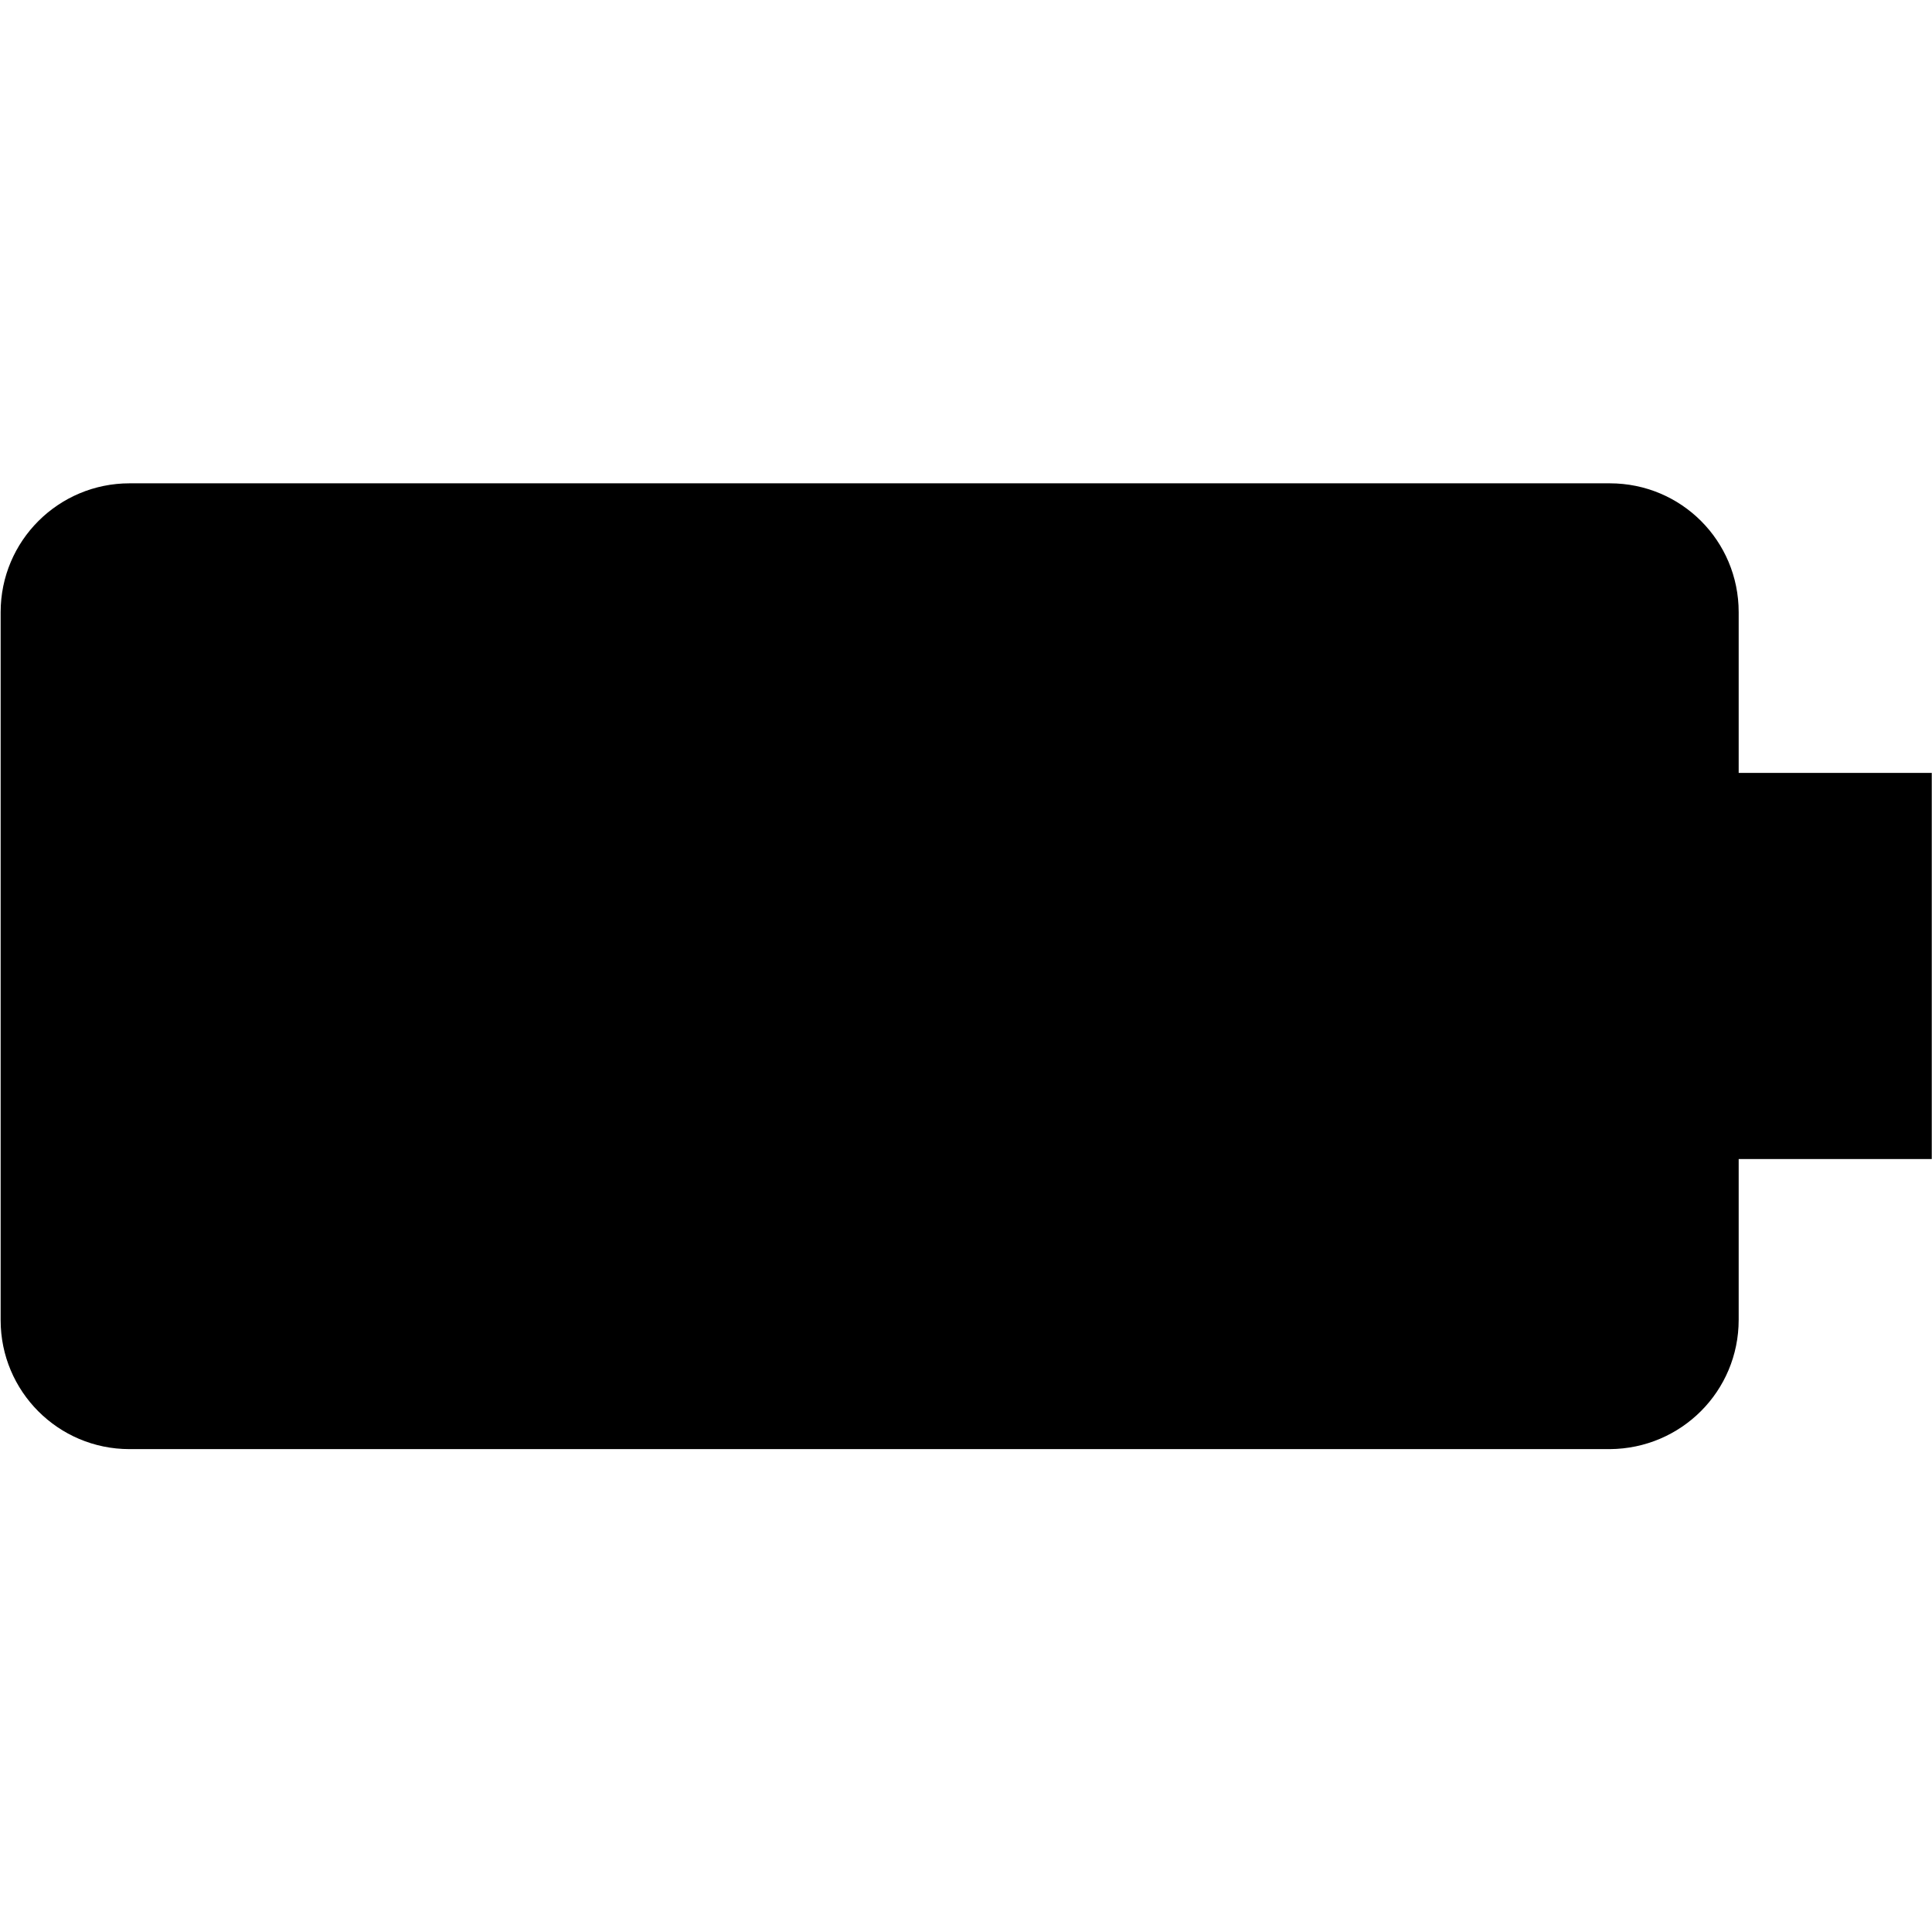
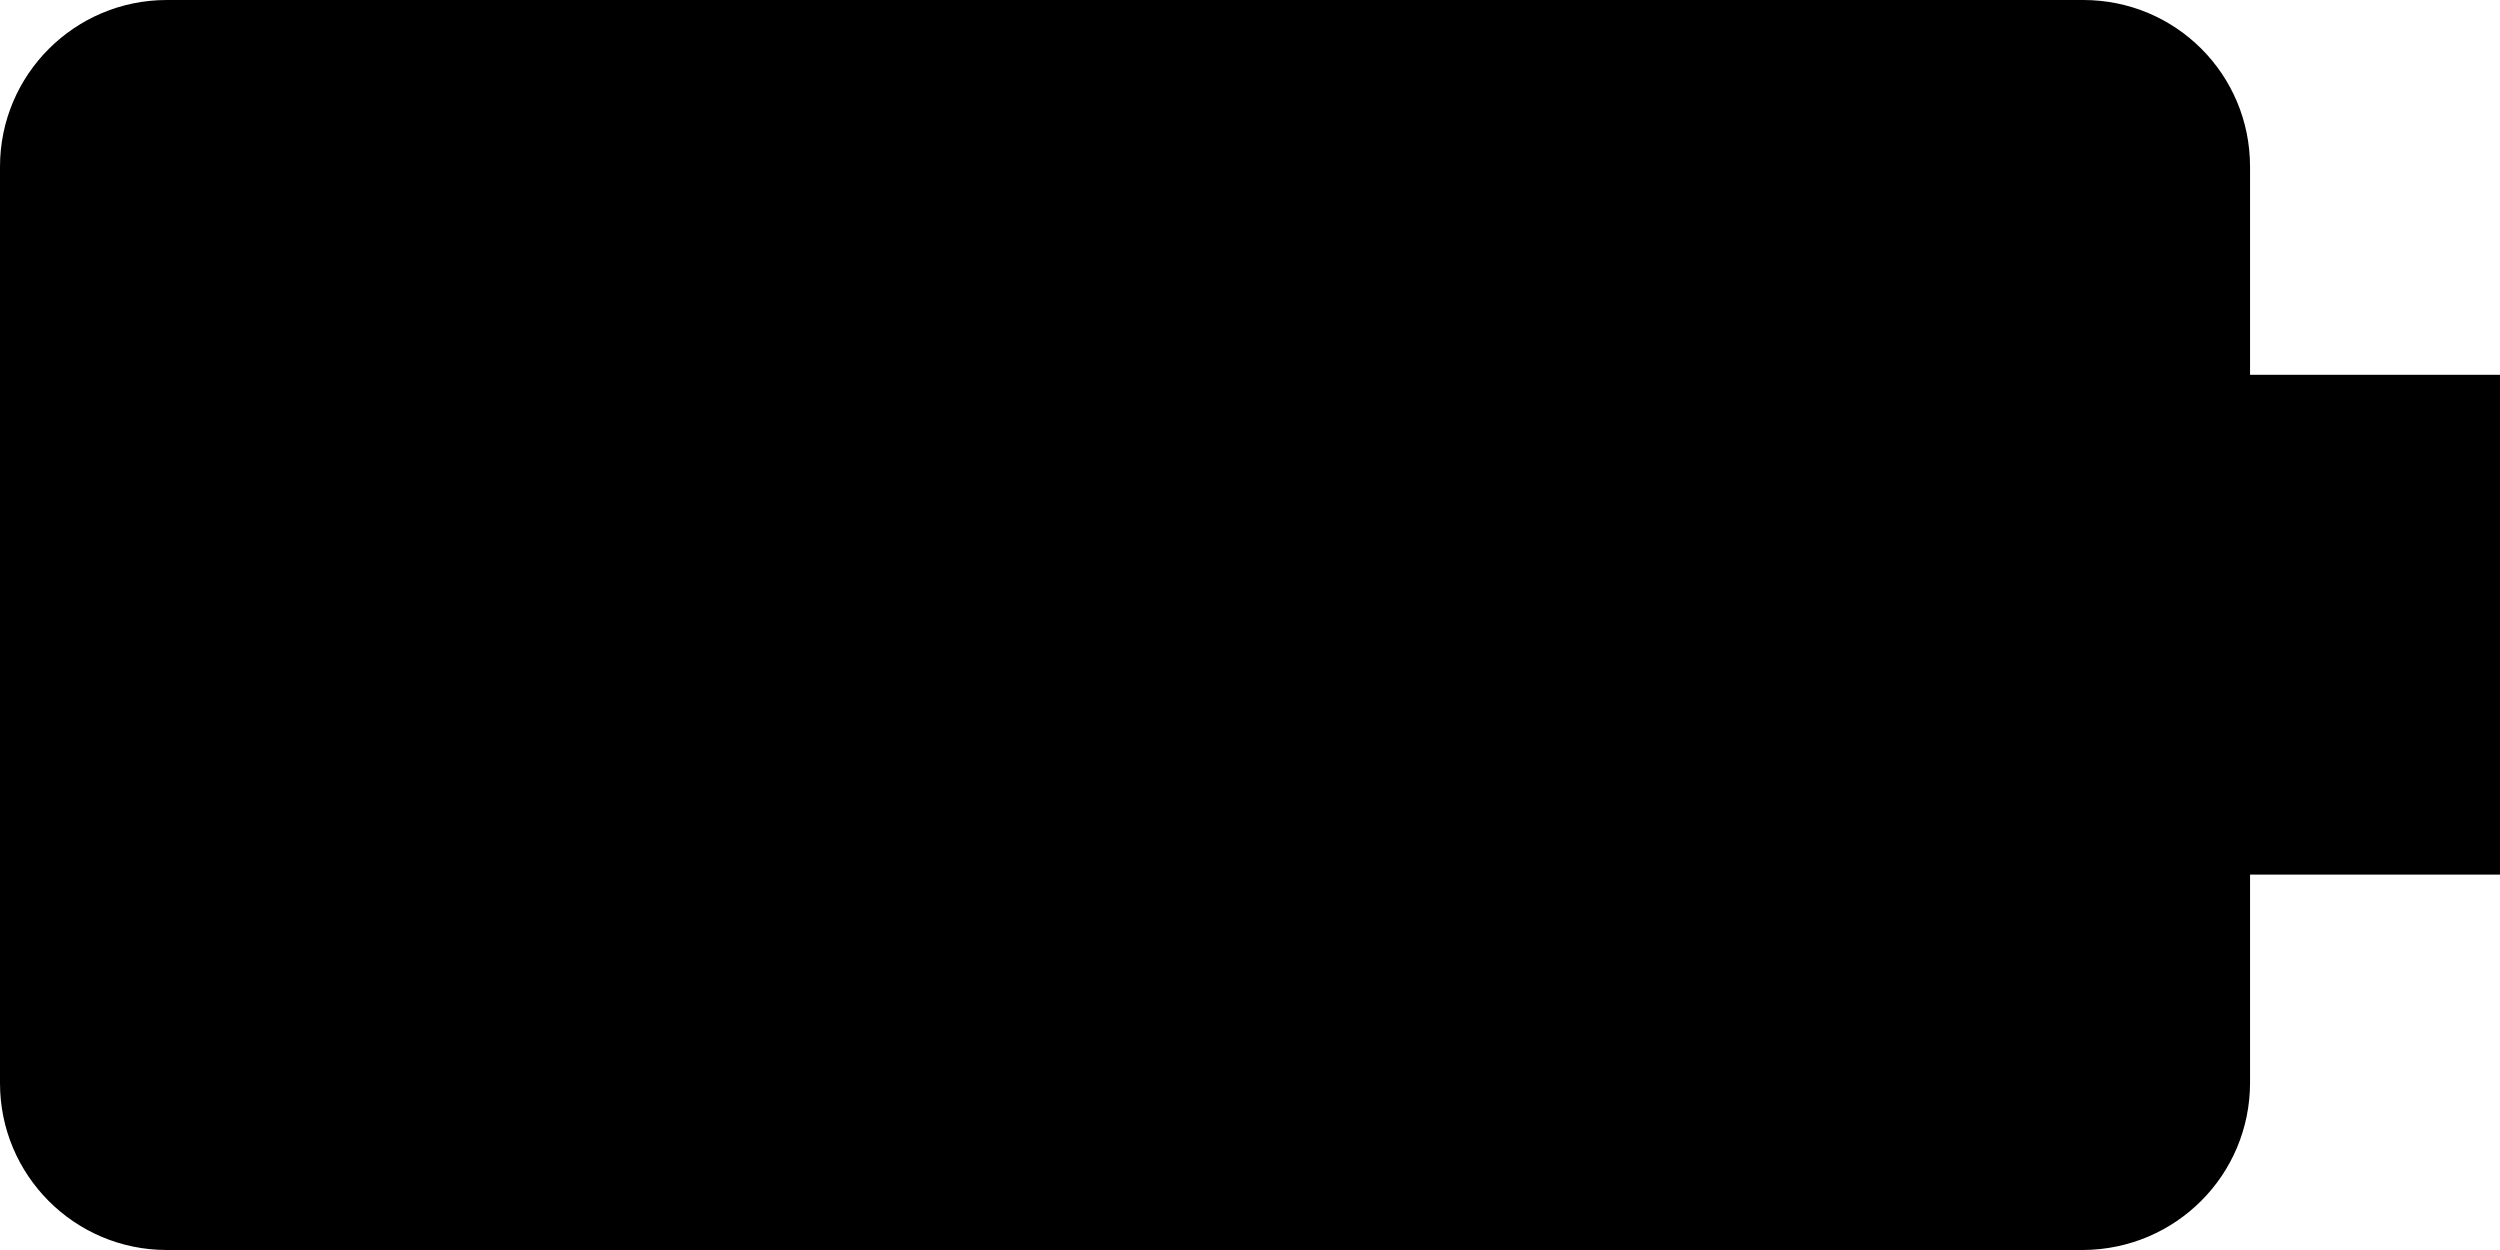
- <svg xmlns="http://www.w3.org/2000/svg" width="48" height="48" viewBox="0 0 48 48" version="1.1" id="svg6">
+ <svg xmlns="http://www.w3.org/2000/svg" width="48" height="24" viewBox="0 0 48 24" version="1.1" id="svg6">
  <defs id="defs10" />
-   <path d="M0 0h48v48H0z" fill="none" id="path2" />
-   <path d="m 43.197,32.789 v -3.993 h 4.797 v -9.593 h -4.797 v -3.993 c 0,-1.775 -1.427,-3.202 -3.202,-3.202 H 3.218 c -1.763,0 -3.202,1.427 -3.202,3.202 v 17.591 c 0,1.763 1.427,3.202 3.202,3.202 H 39.995 c 1.775,-0.012 3.202,-1.439 3.202,-3.214 z" id="path4" style="stroke-width:1.199" />
+   <path d="M -0.016,-12.002 H 47.984 v 48 H -0.016 Z" id="path2" style="fill:none" />
+   <path d="M 43.201,20.786 V 16.792 H 48 V 7.196 H 43.201 V 3.202 C 43.201,1.427 41.774,0 39.998,0 H 3.203 C 1.44,0 0,1.427 0,3.202 V 20.798 C 0,22.561 1.428,24 3.203,24 H 39.998 c 1.776,-0.012 3.203,-1.439 3.203,-3.214 z" id="path4" style="stroke-width:1.2" />
</svg>
